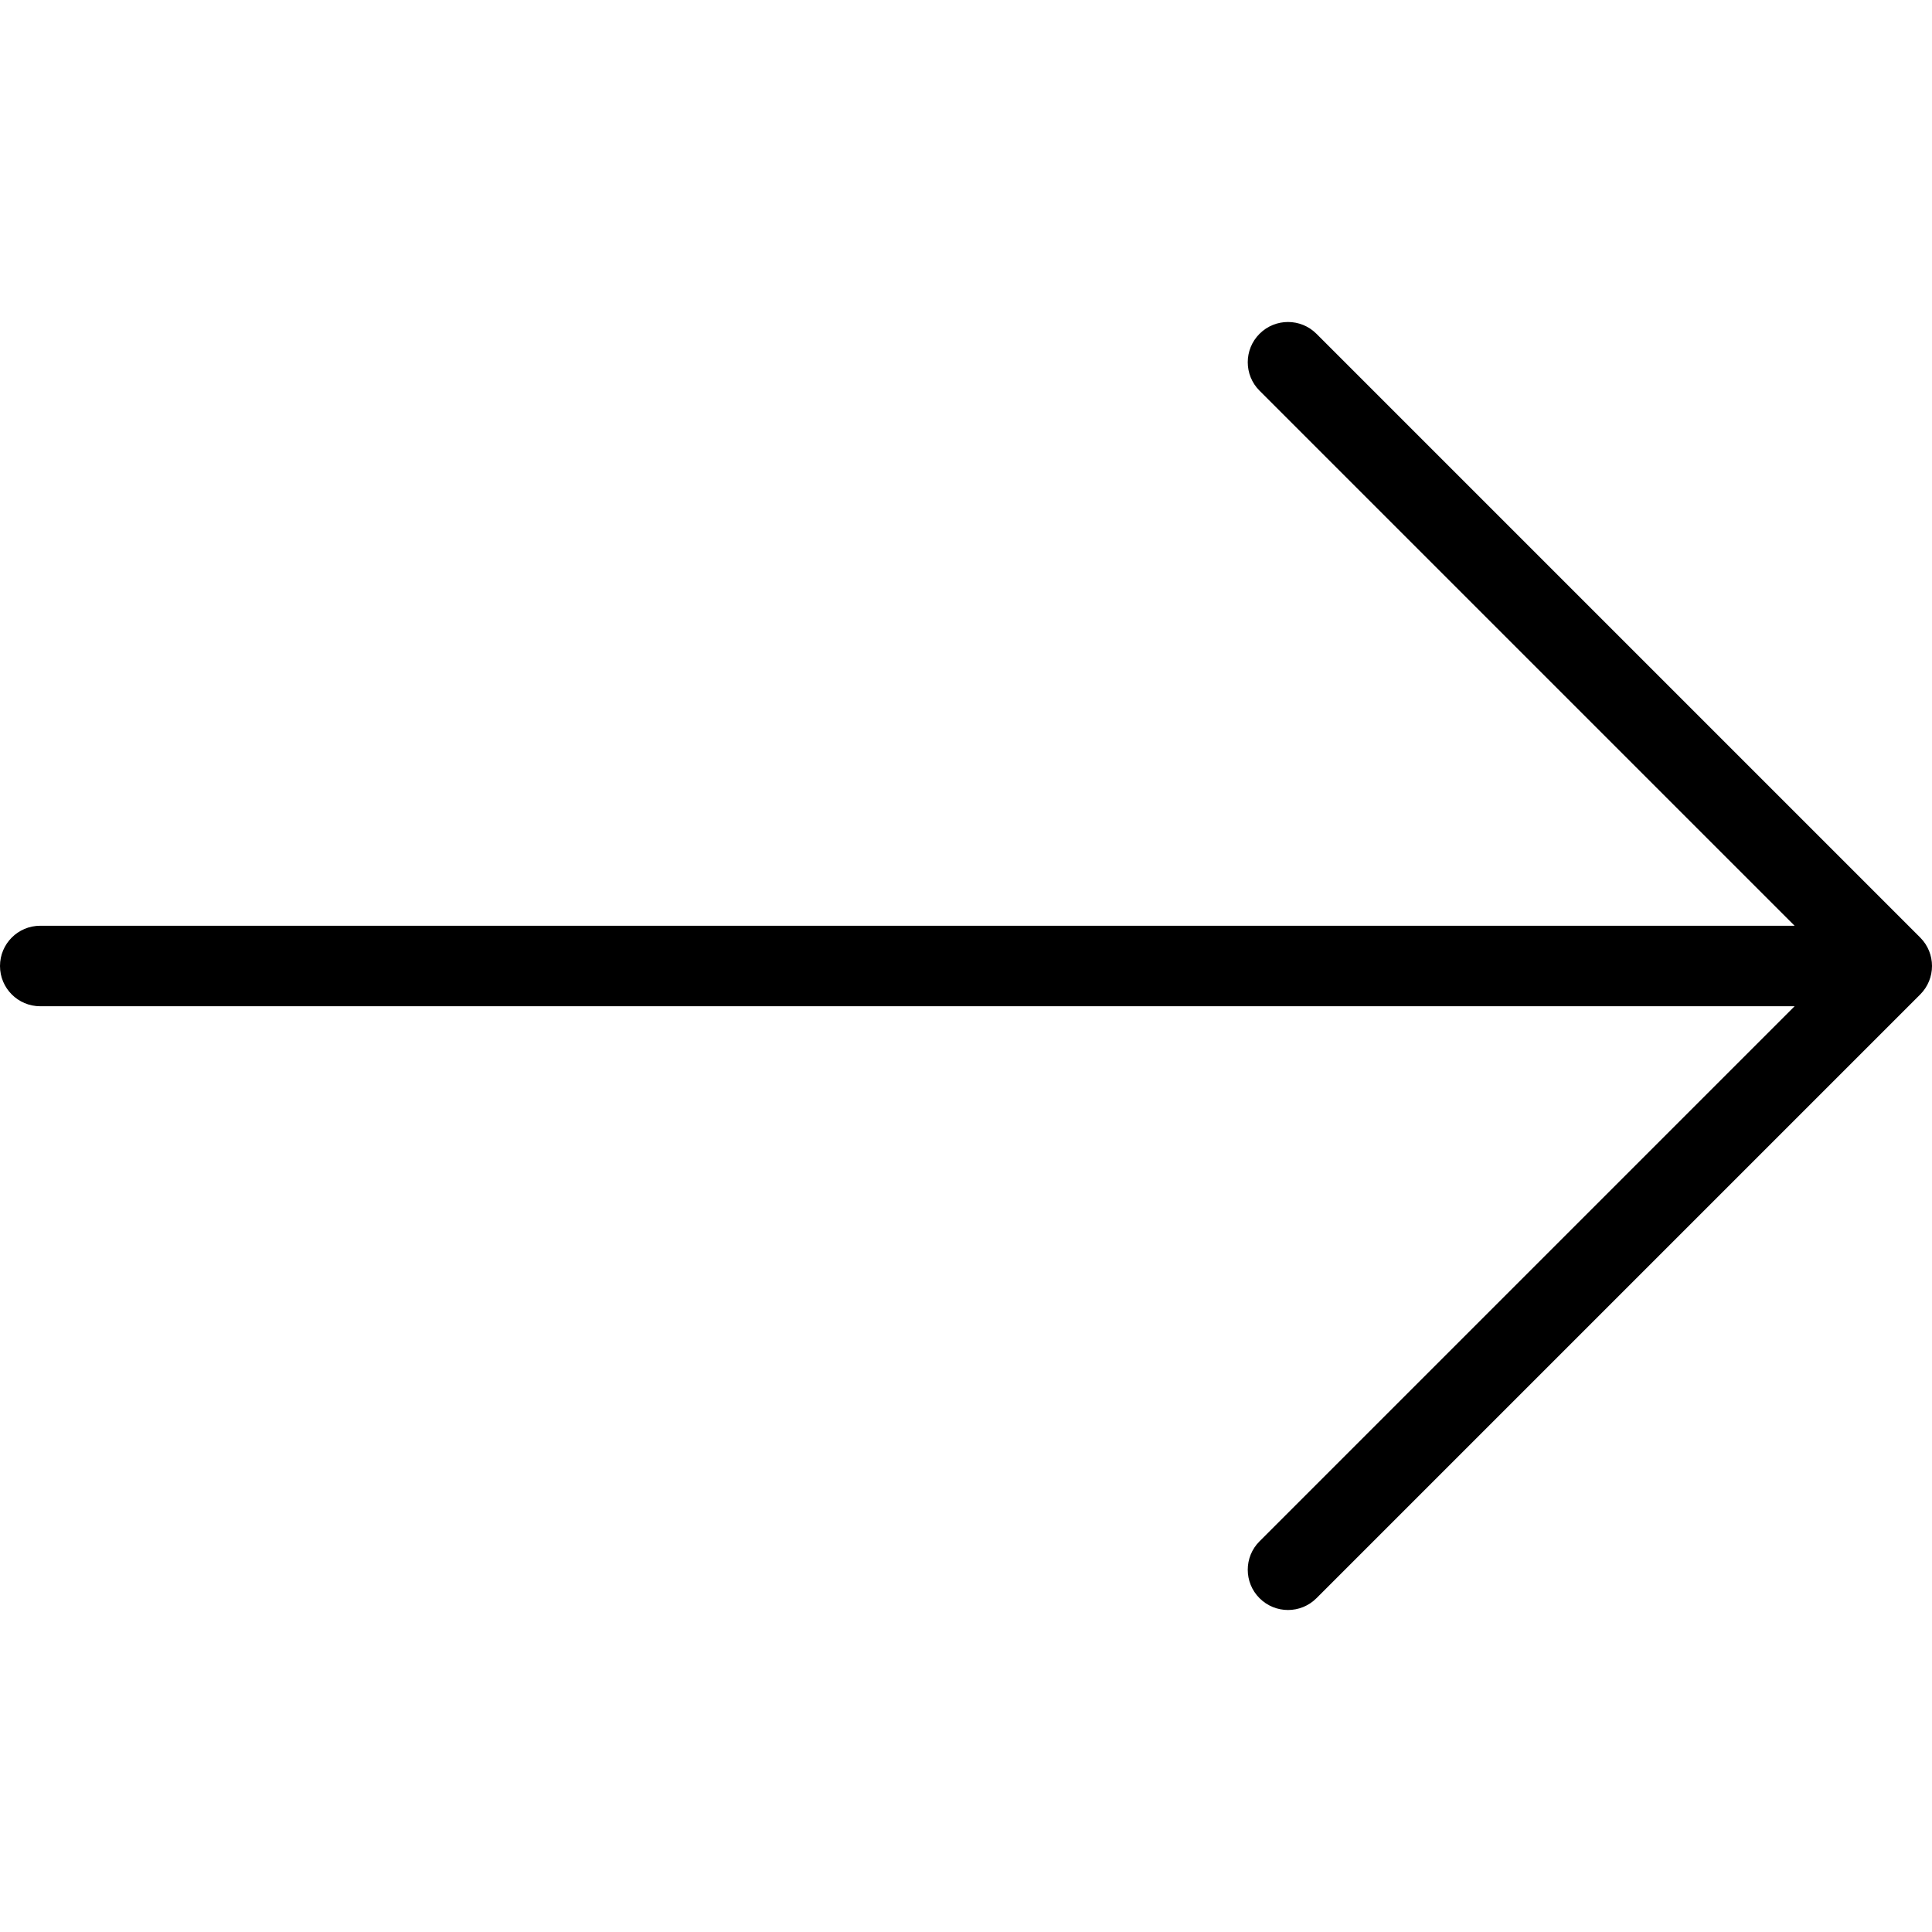
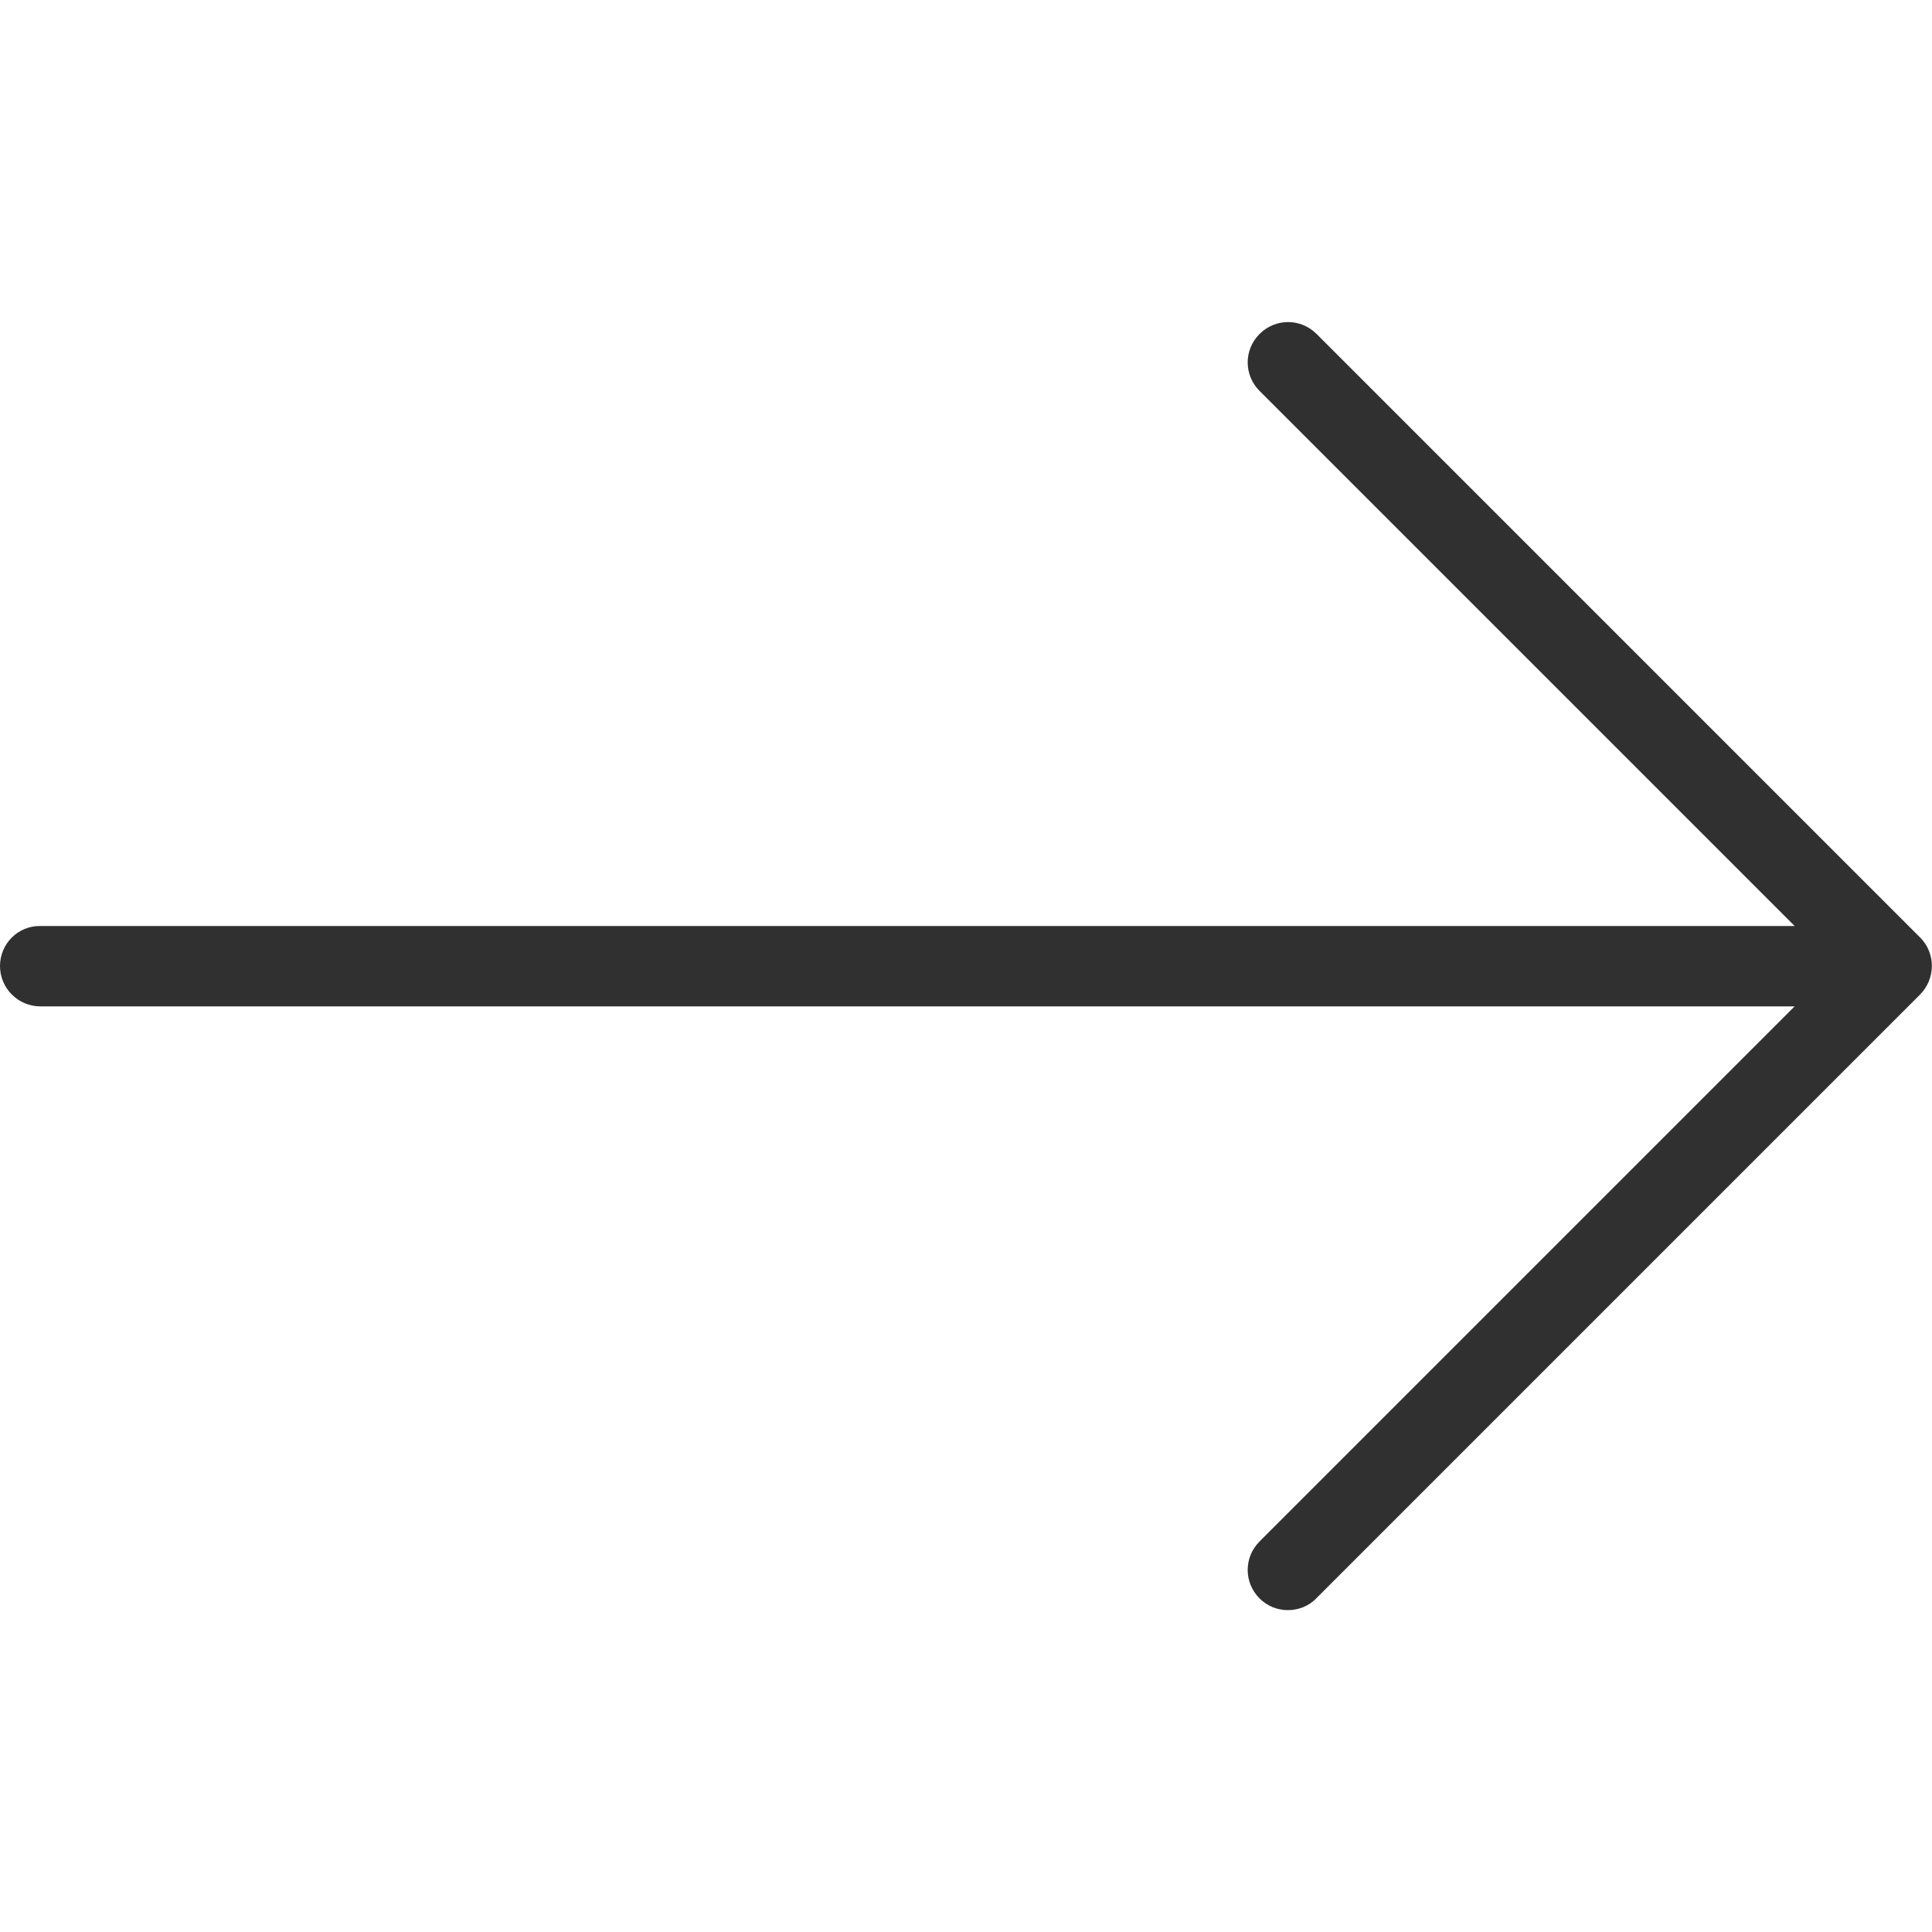
<svg xmlns="http://www.w3.org/2000/svg" version="1.1" id="Layer_1" x="0px" y="0px" viewBox="0 0 512 512" style="enable-background:new 0 0 512 512;" xml:space="preserve">
+   <style type="text/css">
+ 	.st0{fill:#303030;}
+ </style>
  <g>
    <g>
-       <path d="M508.875,248.458l-160-160c-4.167-4.167-10.917-4.167-15.083,0c-4.167,4.167-4.167,10.917,0,15.083l141.792,141.792    H10.667C4.771,245.333,0,250.104,0,256s4.771,10.667,10.667,10.667h464.917L333.792,408.458c-4.167,4.167-4.167,10.917,0,15.083    c2.083,2.083,4.813,3.125,7.542,3.125c2.729,0,5.458-1.042,7.542-3.125l160-160C513.042,259.375,513.042,252.625,508.875,248.458z    " />
+       <path class="st0" d="M508.9,248.5l-160-160c-4.2-4.2-10.9-4.2-15.1,0c-4.2,4.2-4.2,10.9,0,15.1l141.8,141.8H10.7    C4.8,245.3,0,250.1,0,256s4.8,10.7,10.7,10.7h464.9L333.8,408.5c-4.2,4.2-4.2,10.9,0,15.1c2.1,2.1,4.8,3.1,7.5,3.1s5.5-1,7.5-3.1    l160-160C513,259.4,513,252.6,508.9,248.5z" />
    </g>
  </g>
-   <g>
- </g>
-   <g>
- </g>
-   <g>
- </g>
-   <g>
- </g>
-   <g>
- </g>
-   <g>
- </g>
-   <g>
- </g>
-   <g>
- </g>
-   <g>
- </g>
-   <g>
- </g>
-   <g>
- </g>
-   <g>
- </g>
-   <g>
- </g>
-   <g>
- </g>
-   <g>
- </g>
</svg>
